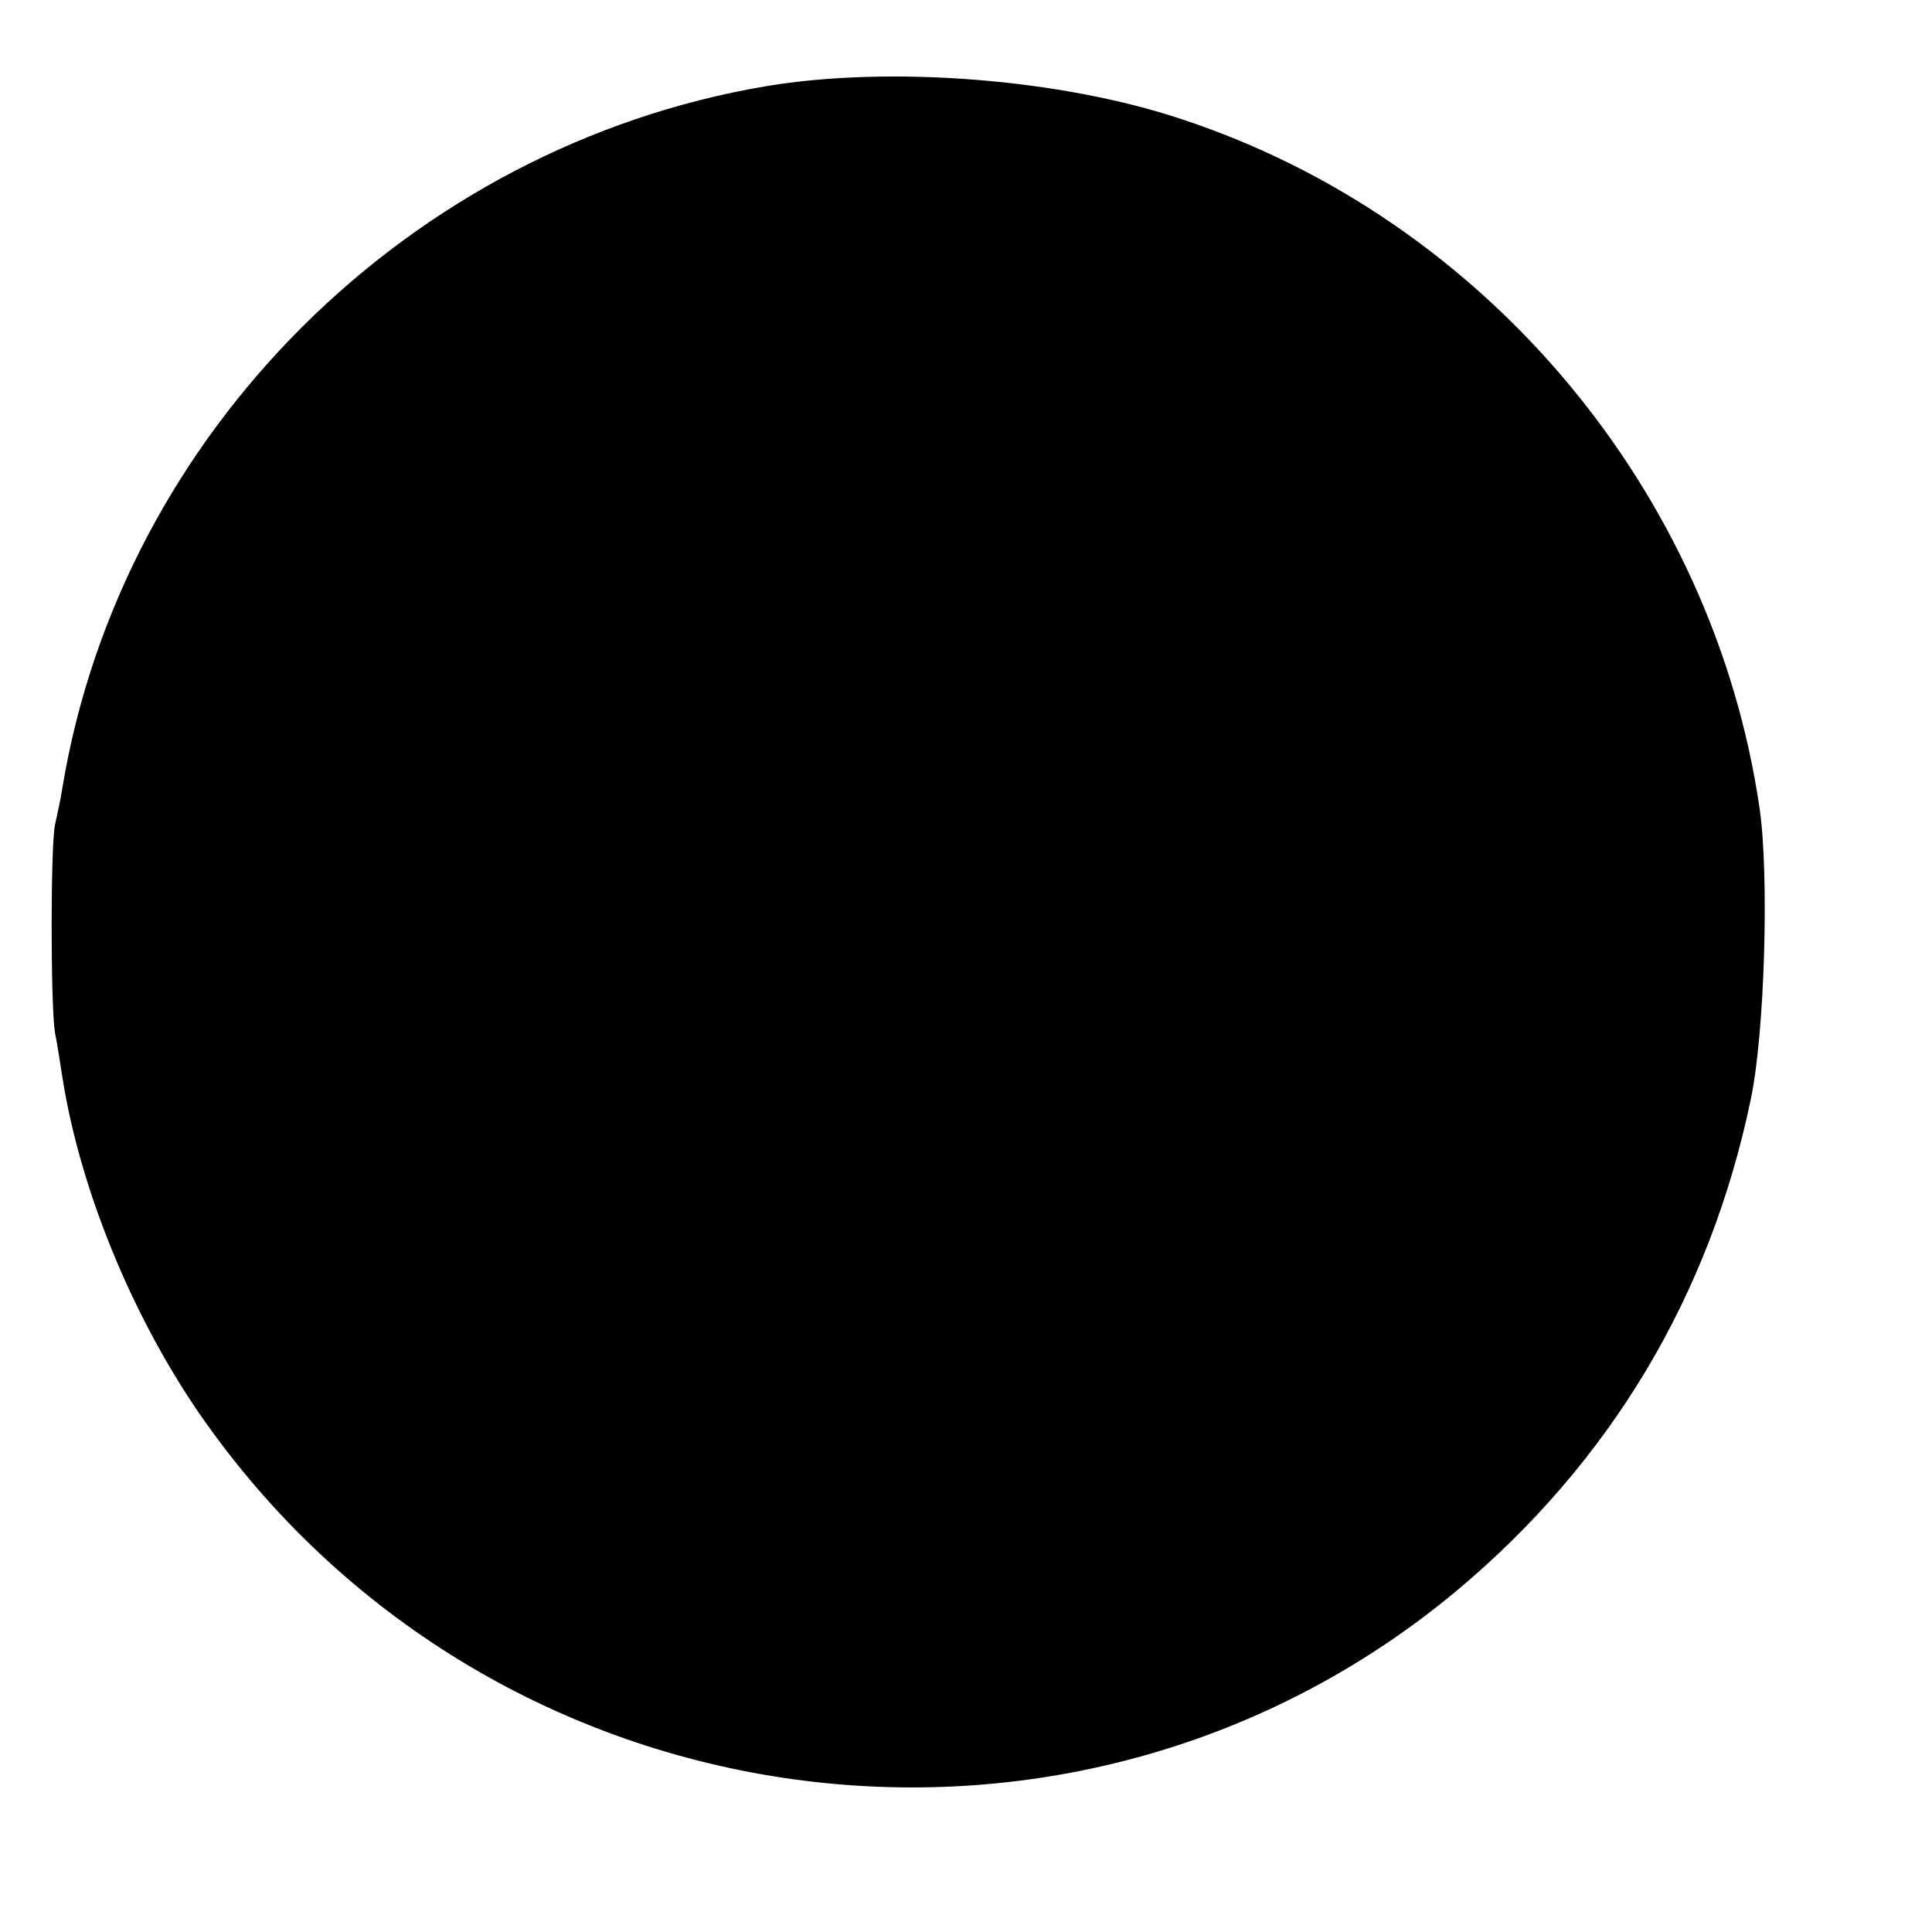
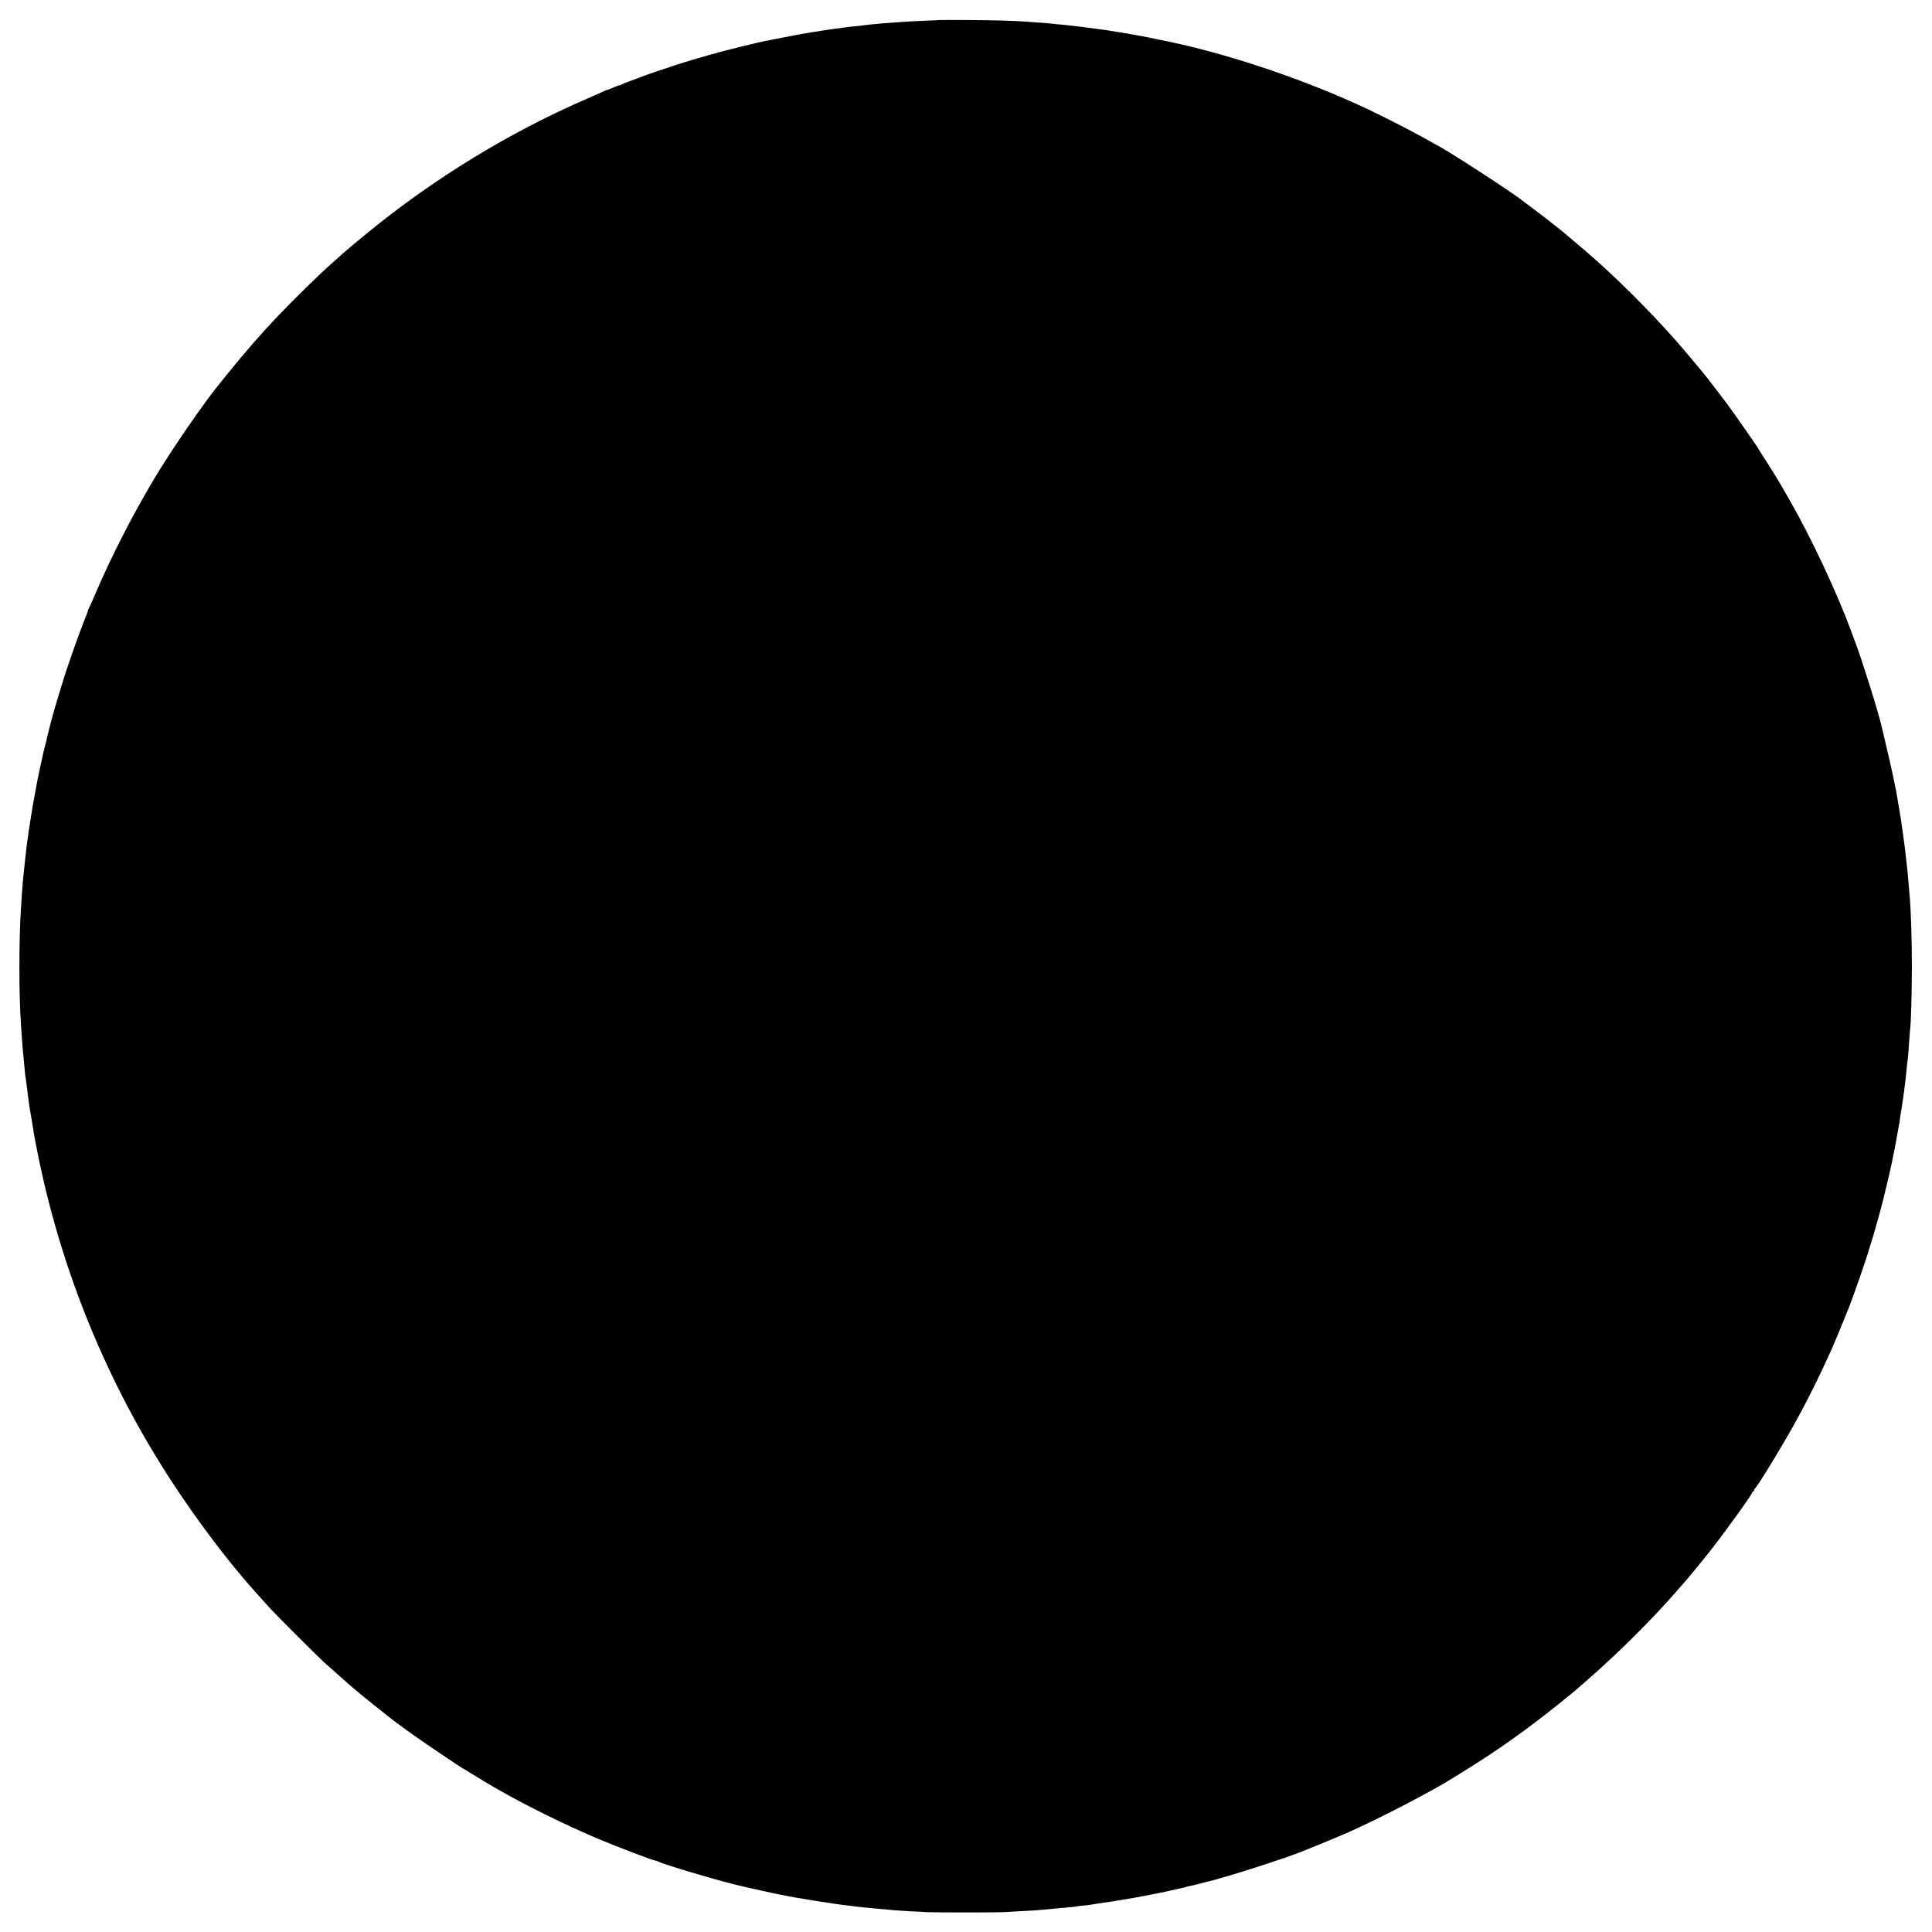
- <svg xmlns="http://www.w3.org/2000/svg" version="1.0" width="260pt" height="260pt" viewBox="0 0 260 260" preserveAspectRatio="xMidYMid meet">
-   <g transform="translate(0,260) scale(0.1,-0.1)" fill="#000000" stroke="none">
-     <path d="M1031 2484 c-480 -81 -868 -467 -947 -944 -2 -14 -7 -36 -10 -50 -6 -28 -6 -242 0 -280 3 -14 7 -41 10 -60 25 -159 102 -342 204 -480 395 -538 1163 -635 1672 -211 207 173 341 397 396 661 19 89 25 303 12 392 -62 426 -368 792 -776 927 -163 55 -394 73 -561 45z" />
+ <svg xmlns="http://www.w3.org/2000/svg" version="1.0" width="2084pt" height="2084pt" viewBox="0 0 2084 2084" preserveAspectRatio="xMidYMid meet">
+   <g transform="translate(0,2084) scale(0.1,-0.1)" fill="#000000" stroke="none">
+     <path d="M10137 20624 c-1 -1 -78 -5 -172 -8 -93 -4 -188 -9 -210 -11 -22 -1 -85 -6 -140 -10 -55 -4 -113 -8 -130 -10 -84 -8 -163 -16 -185 -20 -14 -2 -55 -7 -92 -10 -37 -3 -75 -8 -86 -10 -10 -2 -43 -6 -73 -10 -30 -3 -65 -8 -79 -10 -14 -2 -43 -6 -65 -10 -23 -3 -52 -7 -65 -10 -13 -3 -42 -7 -65 -10 -22 -3 -62 -10 -90 -15 -27 -5 -66 -12 -85 -15 -19 -3 -91 -17 -160 -31 -69 -14 -138 -27 -155 -30 -83 -14 -466 -109 -625 -154 -163 -46 -254 -74 -370 -111 -145 -47 -346 -116 -375 -129 -11 -5 -60 -23 -110 -41 -49 -18 -94 -36 -100 -41 -5 -4 -15 -8 -23 -8 -7 0 -38 -11 -68 -25 -30 -14 -59 -25 -64 -25 -6 0 -18 -4 -28 -10 -9 -5 -91 -42 -182 -81 -845 -366 -1659 -863 -2385 -1458 -136 -111 -264 -219 -296 -251 -9 -8 -44 -40 -79 -70 -128 -112 -398 -376 -585 -572 -174 -182 -358 -394 -539 -618 -37 -47 -76 -94 -85 -105 -182 -224 -522 -718 -714 -1040 -229 -384 -457 -830 -622 -1215 -31 -74 -64 -148 -73 -165 -9 -16 -15 -30 -13 -30 3 0 -8 -28 -56 -150 -42 -108 -120 -325 -175 -490 -36 -108 -145 -468 -153 -505 -2 -8 -15 -60 -30 -115 -14 -55 -28 -109 -30 -120 -1 -11 -8 -40 -15 -65 -7 -25 -14 -52 -16 -60 -22 -101 -64 -291 -67 -310 -14 -76 -48 -259 -52 -280 -3 -14 -12 -70 -20 -125 -8 -55 -17 -109 -19 -120 -2 -11 -7 -42 -10 -70 -4 -27 -8 -61 -11 -75 -4 -27 -11 -84 -20 -170 -3 -30 -8 -71 -10 -90 -10 -82 -25 -244 -30 -332 -2 -35 -7 -106 -10 -158 -21 -318 -21 -912 0 -1210 3 -47 8 -114 10 -150 5 -86 15 -198 20 -235 2 -16 6 -66 10 -110 4 -44 8 -87 10 -95 2 -8 7 -37 10 -65 3 -27 8 -63 10 -80 2 -16 7 -52 10 -80 3 -27 8 -61 10 -75 3 -14 7 -38 9 -55 3 -16 13 -75 22 -130 9 -55 18 -113 21 -130 2 -16 18 -97 34 -180 254 -1282 753 -2503 1467 -3590 265 -404 592 -837 858 -1135 46 -52 141 -158 198 -220 60 -66 514 -519 574 -573 24 -21 86 -77 140 -124 53 -47 113 -100 132 -117 57 -51 248 -207 350 -286 52 -41 97 -77 100 -80 3 -3 36 -28 74 -55 37 -28 100 -74 140 -102 83 -62 534 -366 556 -377 8 -3 47 -26 85 -51 67 -42 209 -127 250 -151 11 -6 38 -21 60 -34 297 -170 714 -375 1055 -520 211 -89 607 -240 630 -240 6 0 18 -4 28 -9 58 -31 565 -183 822 -247 64 -16 107 -26 120 -29 8 -2 87 -19 175 -39 88 -19 171 -38 185 -40 23 -4 94 -18 160 -31 56 -11 389 -64 439 -70 30 -4 61 -8 70 -10 9 -1 43 -6 76 -9 33 -4 71 -9 85 -11 28 -4 106 -12 195 -20 134 -12 182 -16 215 -20 19 -2 96 -7 170 -11 74 -3 160 -8 190 -10 73 -4 761 -4 825 0 28 2 113 7 190 11 77 4 156 8 175 10 36 3 160 14 215 20 17 1 68 6 115 10 47 4 88 9 91 11 3 1 37 6 75 9 38 3 76 8 84 10 8 2 33 6 55 9 287 40 600 96 860 156 28 7 61 14 74 16 14 3 28 7 31 9 4 2 22 7 40 10 19 3 68 15 110 26 41 12 83 22 93 24 69 14 419 119 602 181 121 41 227 76 235 78 8 2 29 10 45 17 17 6 35 13 40 14 32 8 429 170 595 243 321 142 901 443 1120 582 8 5 78 49 155 96 337 209 659 438 995 709 127 102 164 132 184 150 6 6 45 40 88 77 124 107 145 127 295 266 235 219 511 503 684 702 40 47 76 87 79 90 14 12 214 255 297 360 168 215 453 610 453 630 0 6 5 10 10 10 6 0 10 6 10 14 0 8 3 16 8 18 22 9 319 497 447 733 21 39 50 93 65 120 40 72 183 358 220 440 18 39 45 98 61 132 37 78 104 235 159 373 23 58 48 119 55 135 39 90 224 621 225 647 1 4 8 27 16 50 23 65 111 377 140 497 52 215 84 352 89 379 3 15 7 38 10 52 12 54 38 186 40 205 3 18 18 102 29 160 2 11 7 40 10 65 3 25 8 56 11 70 2 13 7 42 10 65 4 22 8 51 10 65 6 37 18 130 30 228 2 20 7 66 10 102 4 36 8 76 10 90 6 32 12 108 20 235 4 55 8 111 10 125 9 62 18 400 18 670 0 316 -11 636 -28 800 -2 25 -7 79 -10 120 -3 41 -8 91 -10 110 -3 19 -7 60 -10 90 -11 103 -30 257 -40 320 -2 14 -7 48 -11 75 -3 28 -8 59 -10 70 -2 10 -6 35 -9 55 -3 20 -7 47 -10 60 -3 13 -7 42 -11 65 -17 120 -77 402 -141 665 -19 80 -36 152 -38 160 -25 120 -217 734 -280 895 -12 33 -35 94 -50 135 -149 404 -434 1012 -655 1395 -32 55 -67 116 -77 135 -38 67 -166 275 -215 348 -26 41 -48 75 -48 77 0 7 -250 366 -337 484 -78 105 -232 305 -275 356 -152 182 -204 243 -266 315 -295 335 -674 713 -992 985 -58 50 -132 113 -165 140 -33 27 -62 52 -65 55 -3 3 -41 34 -85 68 -44 35 -87 69 -95 75 -9 7 -42 33 -75 57 -33 25 -62 47 -65 50 -3 3 -30 23 -60 45 -30 22 -59 43 -65 48 -103 86 -811 545 -925 601 -8 4 -24 12 -35 19 -132 79 -490 265 -713 370 -633 299 -1432 573 -2077 713 -38 9 -79 17 -90 20 -11 2 -33 7 -50 10 -16 3 -34 7 -40 8 -9 2 -43 9 -110 23 -100 19 -295 54 -360 63 -44 7 -88 14 -99 16 -10 2 -37 5 -60 8 -22 3 -72 10 -111 15 -38 5 -95 12 -125 16 -30 3 -71 8 -90 10 -19 3 -63 7 -97 10 -34 3 -79 7 -100 10 -21 3 -74 7 -118 10 -44 3 -105 8 -135 10 -141 11 -380 18 -653 19 -164 1 -299 1 -300 0z" />
  </g>
</svg>
